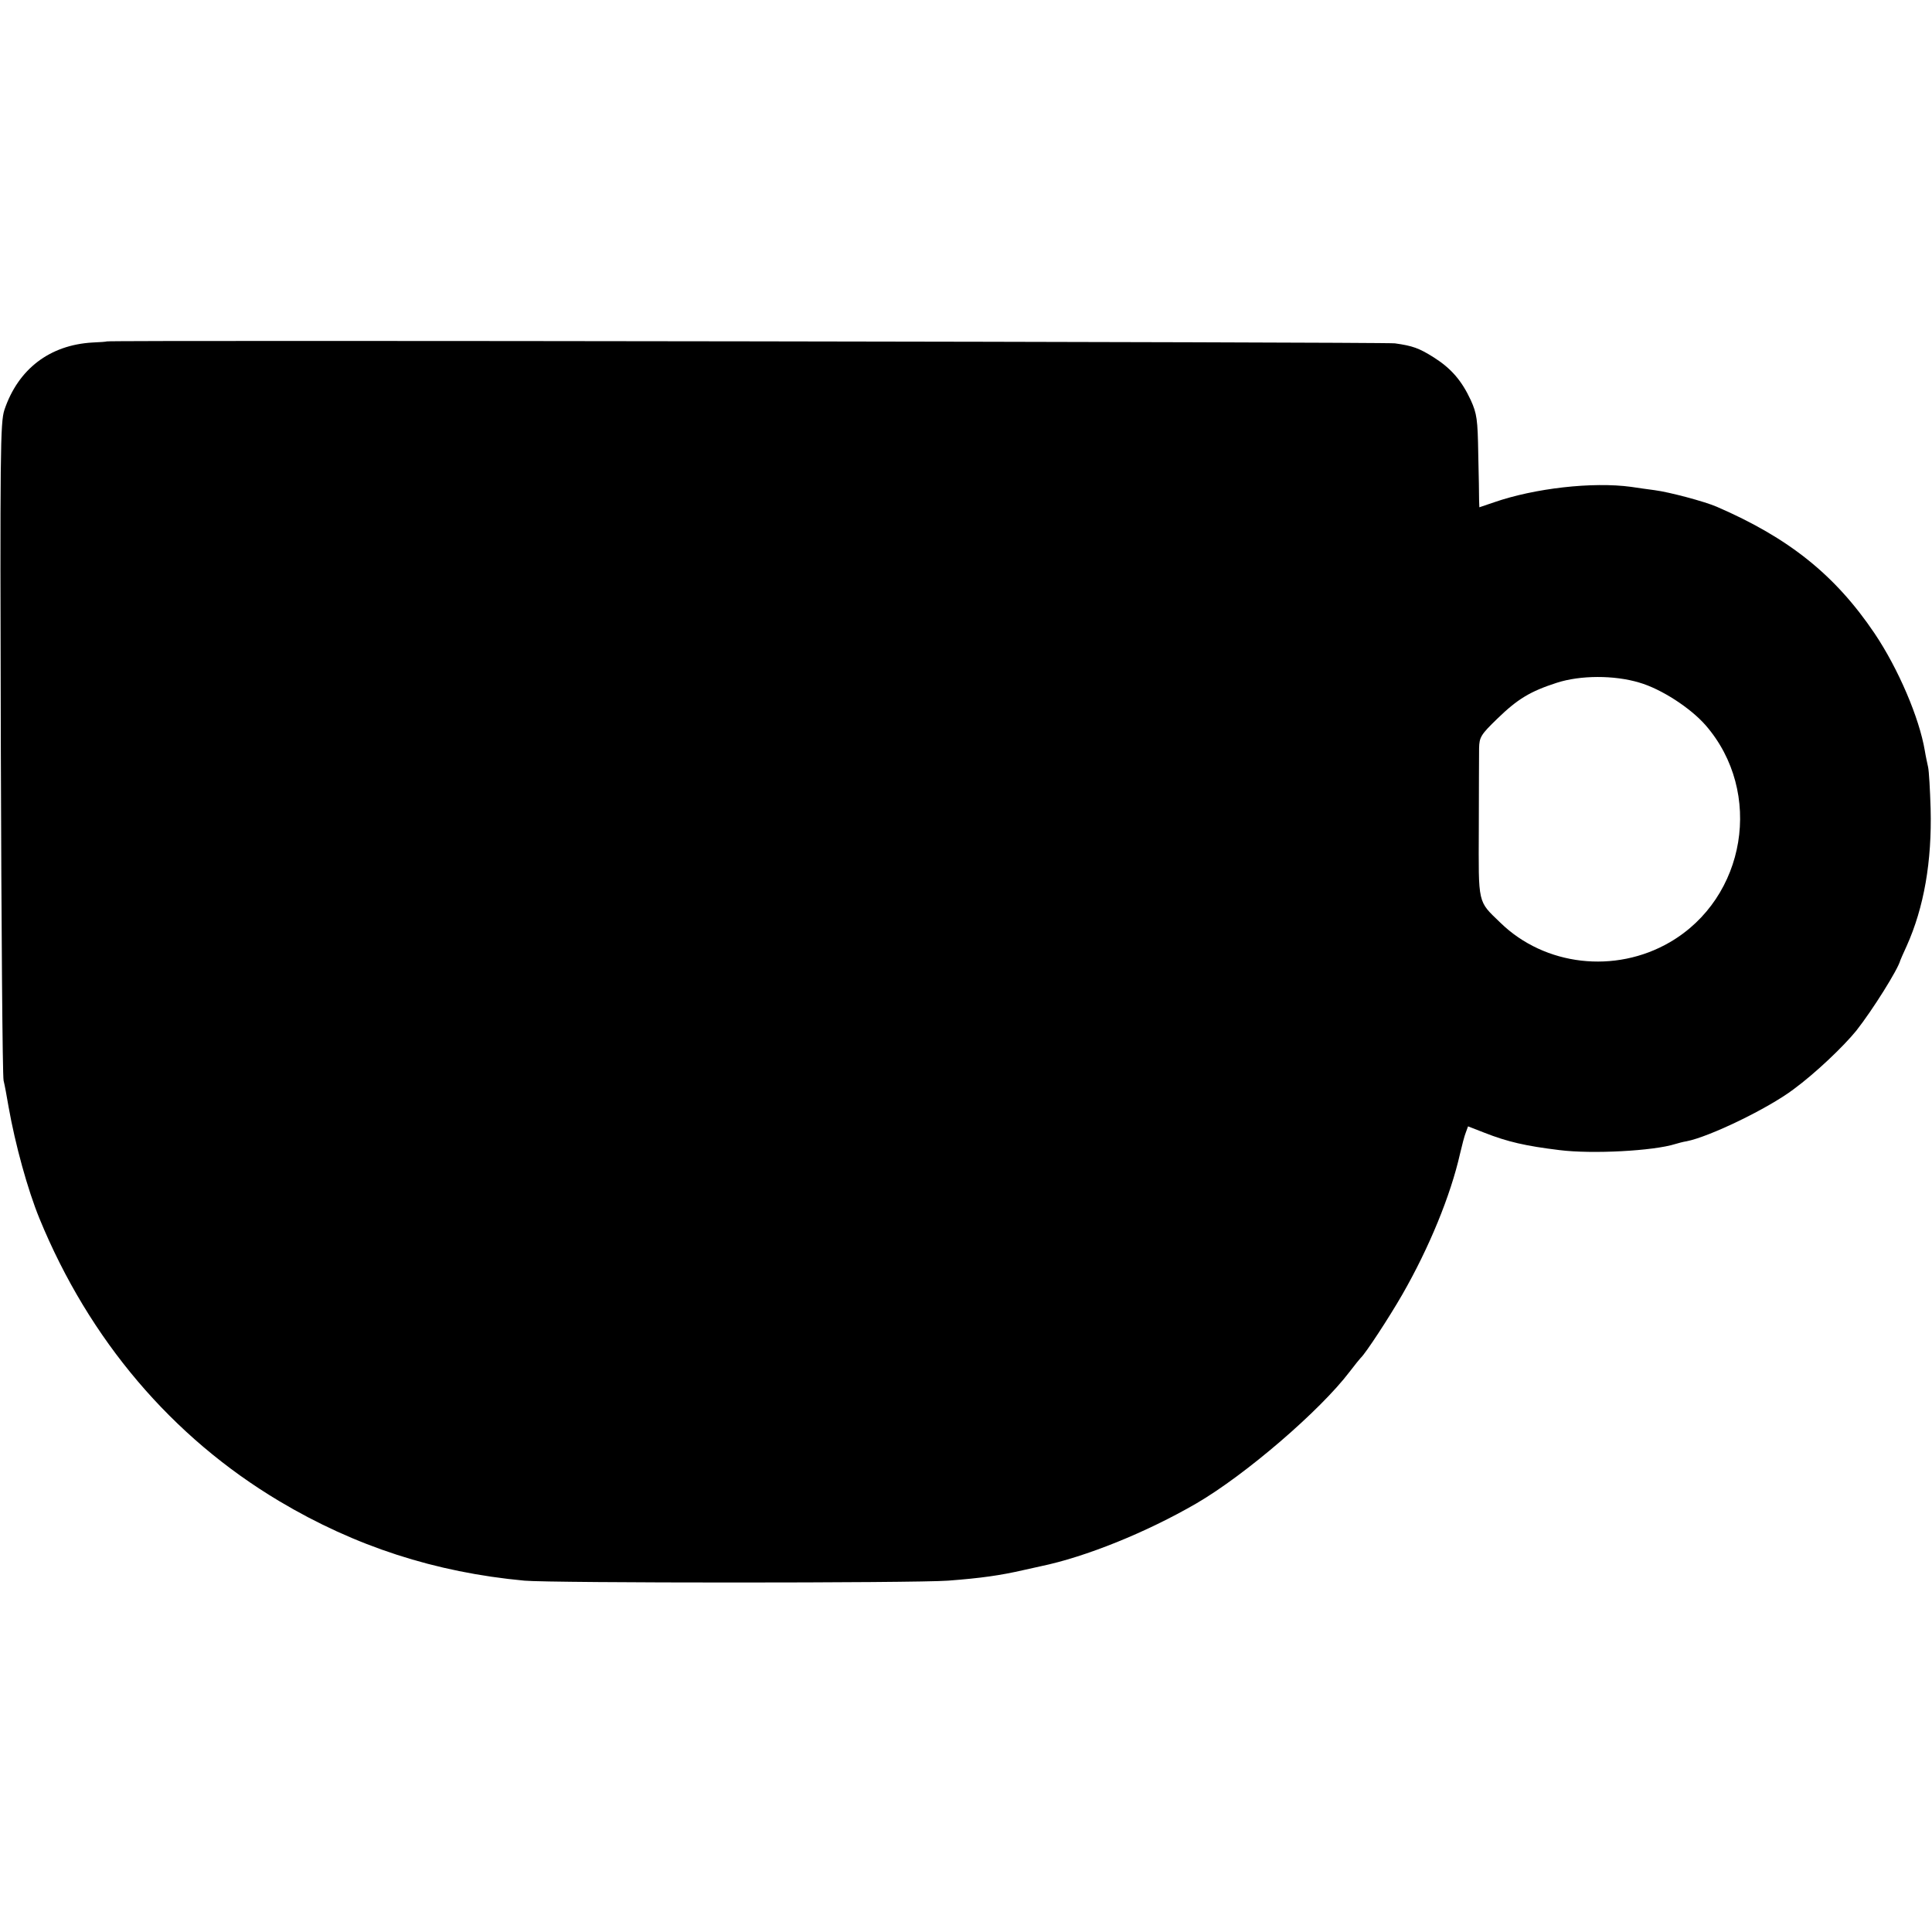
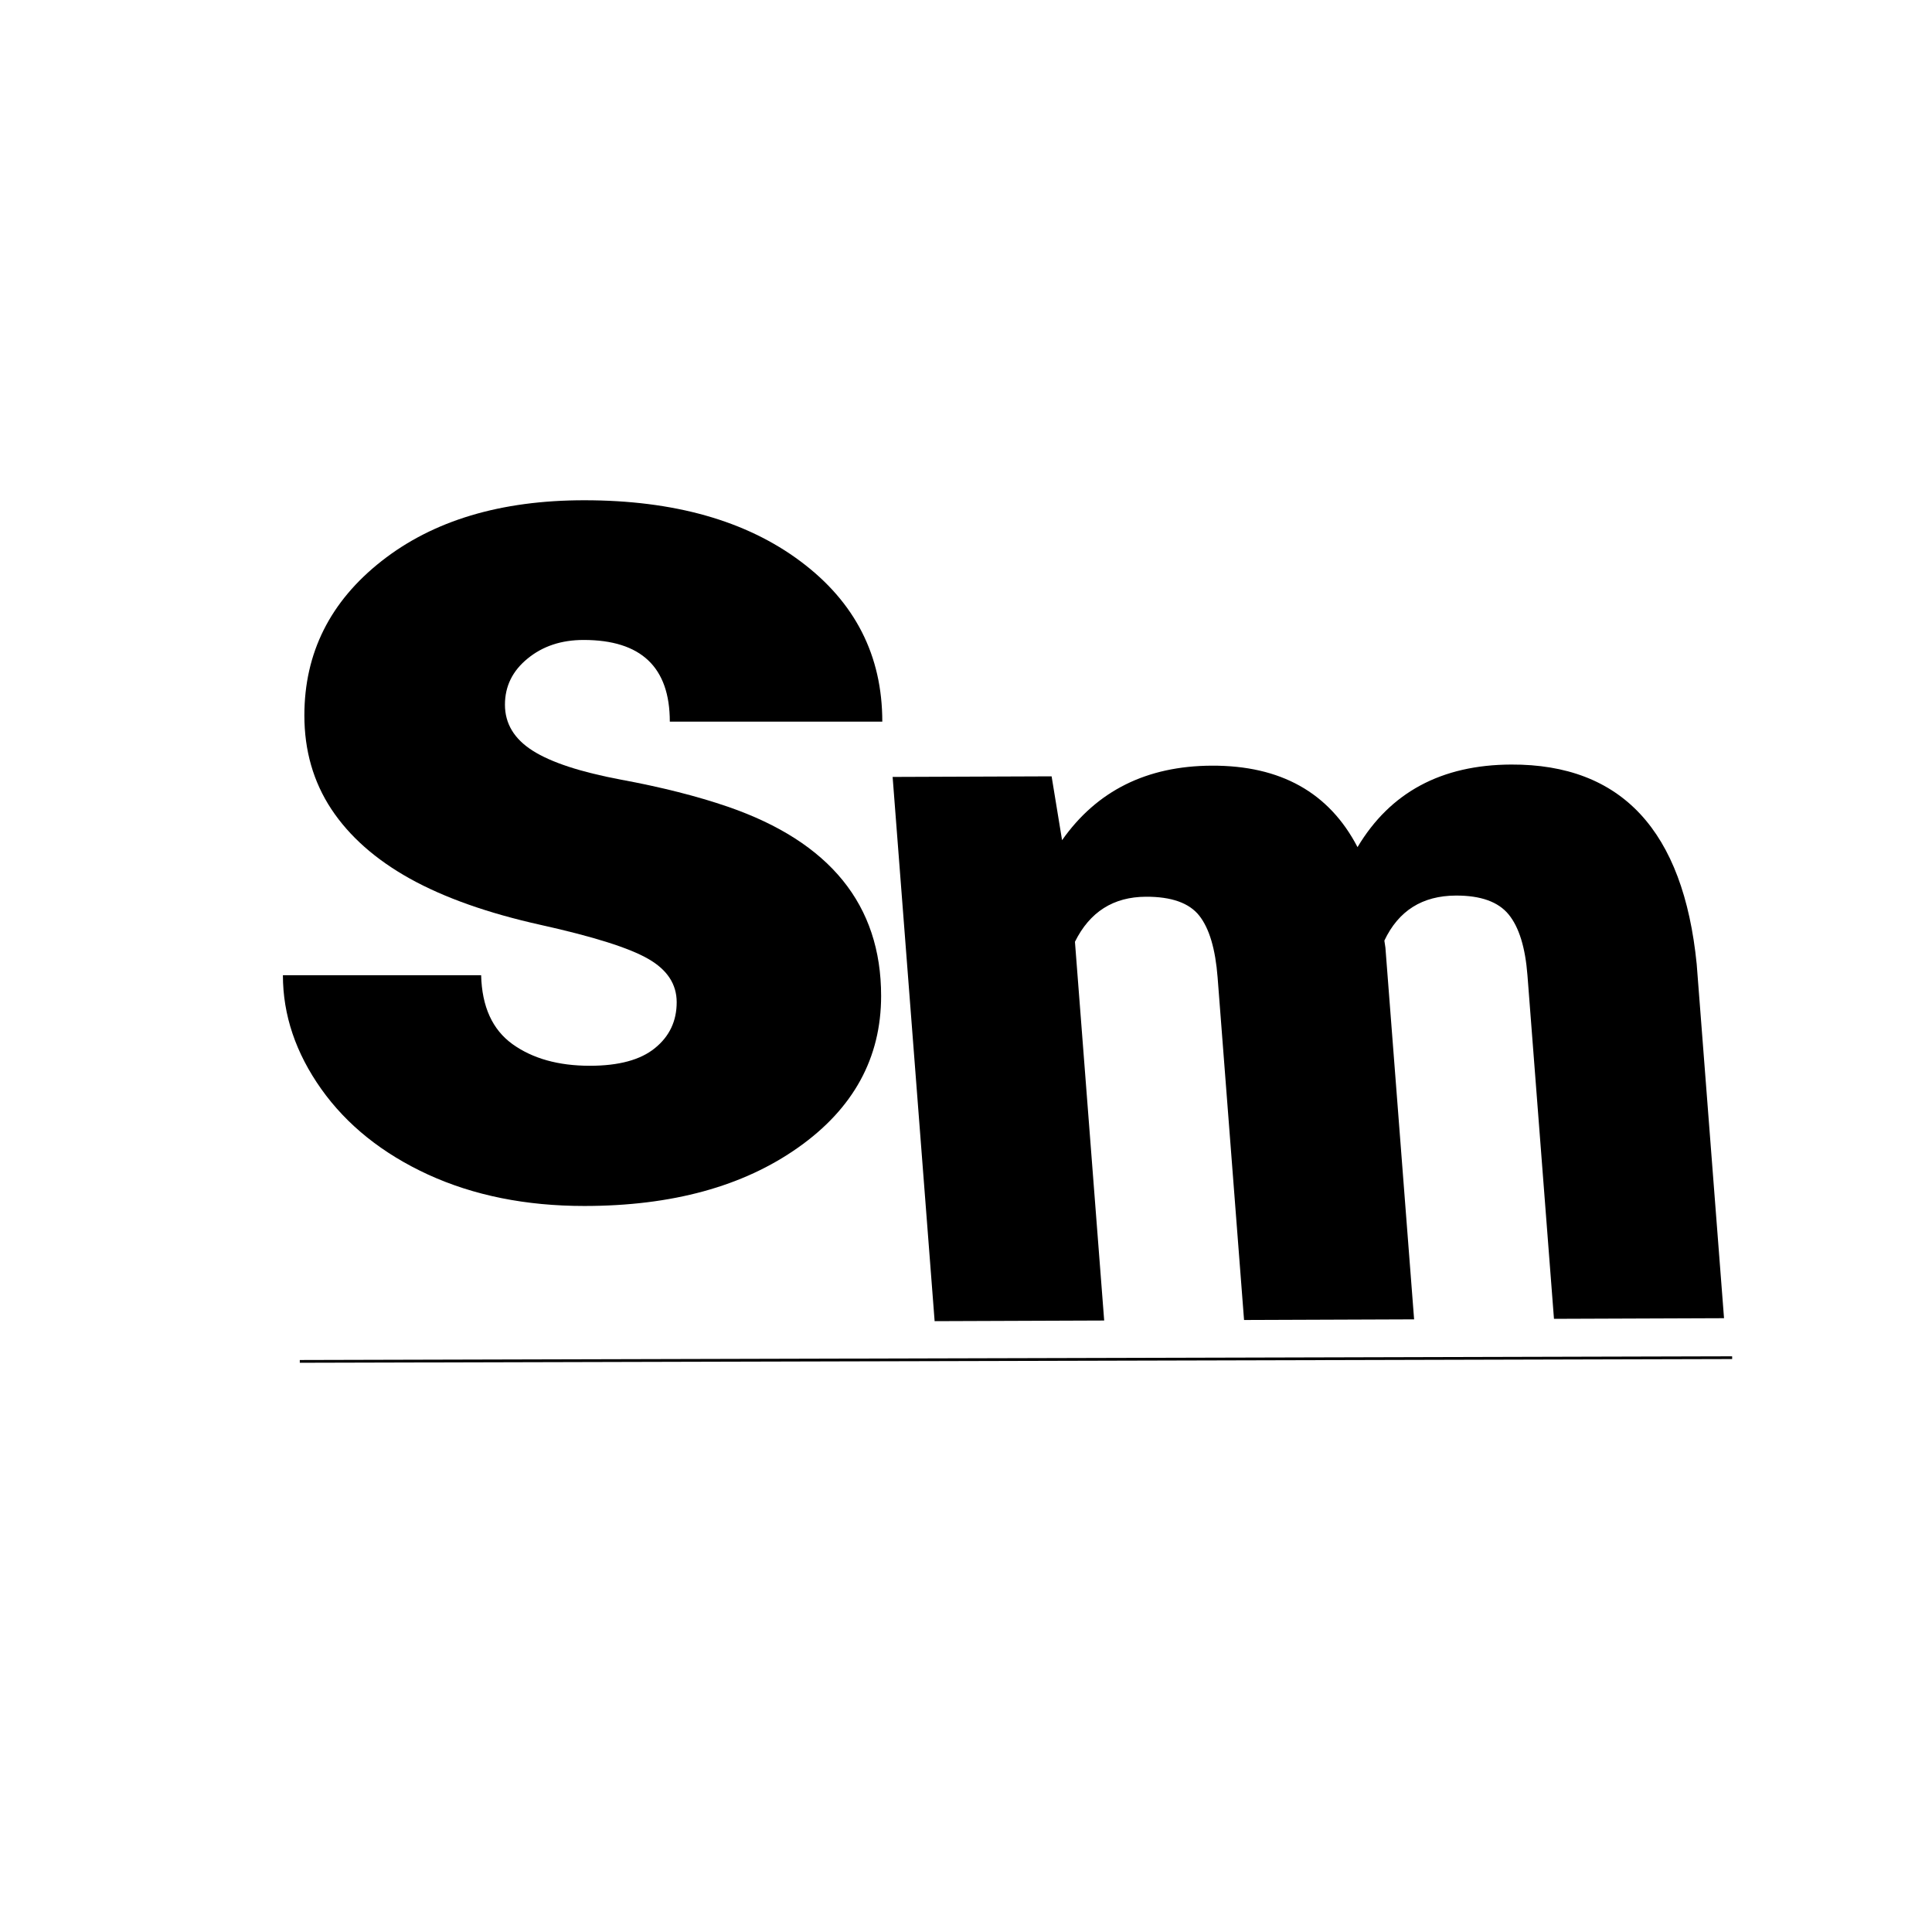
- <svg xmlns="http://www.w3.org/2000/svg" version="1.0" width="700pt" height="700pt" viewBox="0 0 700 700" preserveAspectRatio="xMidYMid meet">
-   <g transform="translate(0,700) scale(0.1,-0.1)" fill="#000000" stroke="none">
-     <path d="M387 5763 c-1 -1 -24 -3 -52 -4 -155 -9 -269 -96 -319 -244 -15 -46 -16 -145 -13 -1225 2 -646 6 -1188 10 -1205 4 -16 12 -59 18 -95 24 -136 69 -300 112 -405 180 -439 480 -792 869 -1024 275 -164 565 -258 888 -288 97 -9 1416 -9 1535 0 119 9 189 19 272 38 27 6 55 12 63 14 164 34 384 123 565 228 177 103 448 336 555 477 19 25 37 47 40 50 17 15 104 148 151 230 97 169 175 359 209 510 7 30 16 65 21 77 l8 22 59 -23 c84 -33 149 -48 272 -63 119 -15 341 -3 420 22 10 3 28 8 41 10 82 16 294 118 387 188 79 58 181 155 228 213 59 75 151 222 159 254 1 3 11 26 23 52 63 140 92 307 87 498 -2 69 -6 136 -9 150 -3 14 -9 41 -12 60 -20 119 -96 297 -182 425 -143 212 -311 346 -572 459 -44 19 -171 53 -225 60 -22 3 -60 8 -85 12 -140 19 -350 -5 -497 -56 l-53 -18 -1 26 c0 15 -1 90 -3 167 -2 126 -5 146 -27 195 -33 71 -71 115 -134 155 -54 34 -77 42 -141 51 -35 5 -4663 12 -4667 7z m5552 -1236 c80 -23 186 -92 241 -155 210 -242 147 -625 -130 -786 -198 -115 -453 -86 -614 71 -83 80 -79 64 -78 341 0 136 1 267 1 291 1 40 6 49 66 107 73 71 119 99 215 130 86 28 209 28 299 1z" />
+ <svg xmlns="http://www.w3.org/2000/svg" xmlns:xlink="http://www.w3.org/1999/xlink" version="1.1" id="Layer_1" x="0px" y="0px" width="700px" height="700px" viewBox="46 -44 700 700" enable-background="new 46 -44 700 700" xml:space="preserve">
+   <g>
+     <defs>
+       <rect id="SVGID_1_" x="46" y="-44" width="700" height="700" />
+     </defs>
+     <clipPath id="SVGID_2_">
+       <use xlink:href="#SVGID_1_" overflow="visible" />
+     </clipPath>
+     <g clip-path="url(#SVGID_2_)">
+       <path fill-opacity="0" d="M46-44h700v700H46V-44z" />
+       <path fill-opacity="0" d="M419.951,22.578H100.166V418.2h319.786V22.578z" />
+       <path d="M291.177,319.118c0-6.522-3.423-11.749-10.269-15.677c-6.846-3.97-19.85-8.082-39.011-12.335    c-19.12-4.253-34.919-9.843-47.396-16.771c-12.437-6.927-21.916-15.312-28.438-25.156c-6.522-9.884-9.783-21.207-9.783-33.967    c0-22.645,9.337-41.299,28.013-55.963c18.675-14.665,43.142-21.996,73.402-21.996c32.489,0,58.597,7.373,78.325,22.118    c19.768,14.746,29.652,34.109,29.652,58.09h-76.988c0-19.728-10.411-29.592-31.233-29.592c-8.061,0-14.826,2.249-20.295,6.745    c-5.469,4.456-8.203,10.026-8.203,16.71c0,6.846,3.342,12.396,10.026,16.649c6.684,4.253,17.357,7.757,32.022,10.512    c14.665,2.714,27.546,5.976,38.646,9.783c37.066,12.76,55.599,35.608,55.599,68.542c0,22.483-10.006,40.794-30.017,54.931    c-19.972,14.139-45.816,21.207-77.535,21.207c-21.146,0-40.002-3.788-56.571-11.363c-16.527-7.615-29.43-17.945-38.706-30.989    c-9.277-13.085-13.915-26.838-13.915-41.259h71.823c0.284,11.383,4.071,19.708,11.363,24.974    c7.292,5.226,16.629,7.839,28.012,7.839c10.492,0,18.351-2.126,23.576-6.38C288.544,331.514,291.177,325.964,291.177,319.118z" />
+       <path fill-opacity="0" d="M341.179,100.833l319.906-1.2l30.743,398.321l-319.906,1.199L341.179,100.833z" />
+       <path d="M427.018,237.279l3.791,23.137c12.598-17.912,30.684-26.912,54.26-27c24.913-0.093,42.509,9.745,52.787,29.516    c11.84-19.853,30.397-29.828,55.677-29.922c39.982-0.15,62.386,23.95,67.212,72.3l9.902,128.298l-61.614,0.23l-9.607-124.471    c-0.778-10.083-3.047-17.427-6.806-22.031c-3.76-4.604-10.136-6.889-19.128-6.855c-12.153,0.045-20.79,5.486-25.91,16.322    l0.38,2.55l10.395,134.676l-61.615,0.23l-9.578-124.104c-0.797-10.328-3.015-17.793-6.652-22.398    c-3.637-4.604-10.074-6.889-19.311-6.854c-11.787,0.044-20.363,5.484-25.727,16.32l10.592,137.227l-61.432,0.23l-15.219-197.184    L427.018,237.279z" />
+       <path fill-opacity="0" d="M673.592,447.908l-518.969,1.349" />
+       <path fill="none" stroke="#000000" stroke-linejoin="round" stroke-miterlimit="10" d="M673.592,447.908l-518.969,1.349" />
+     </g>
  </g>
</svg>
